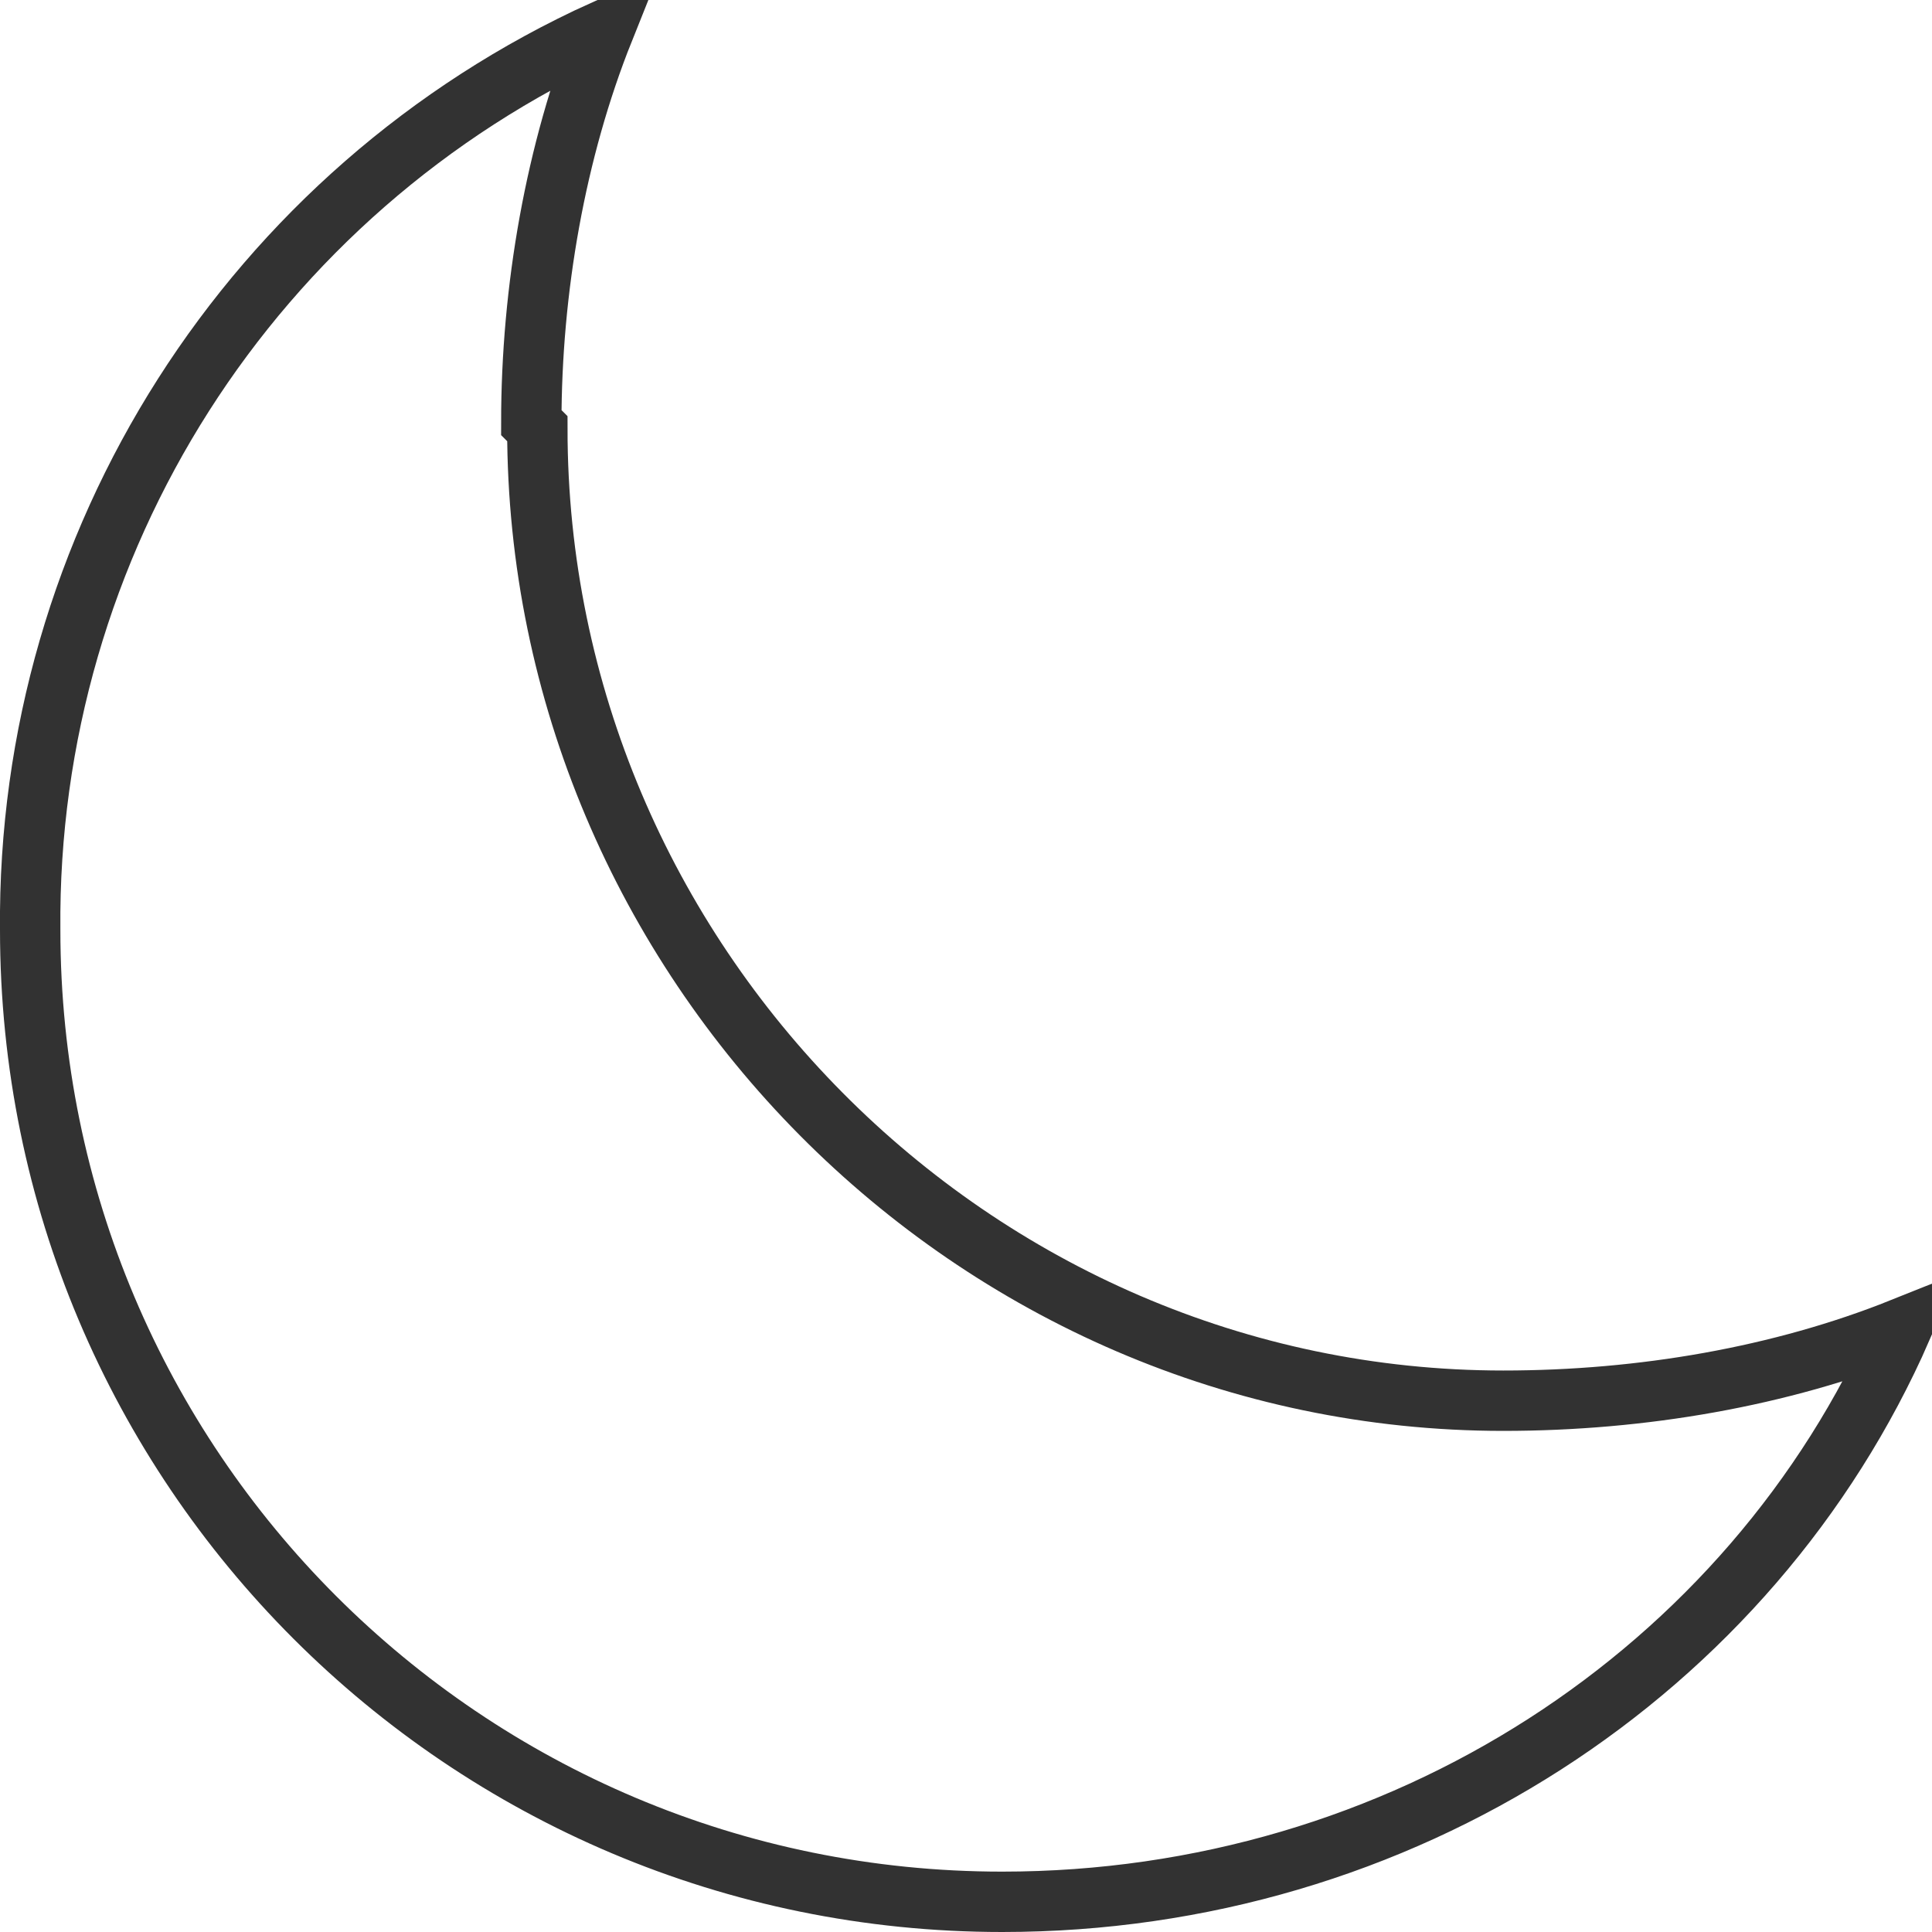
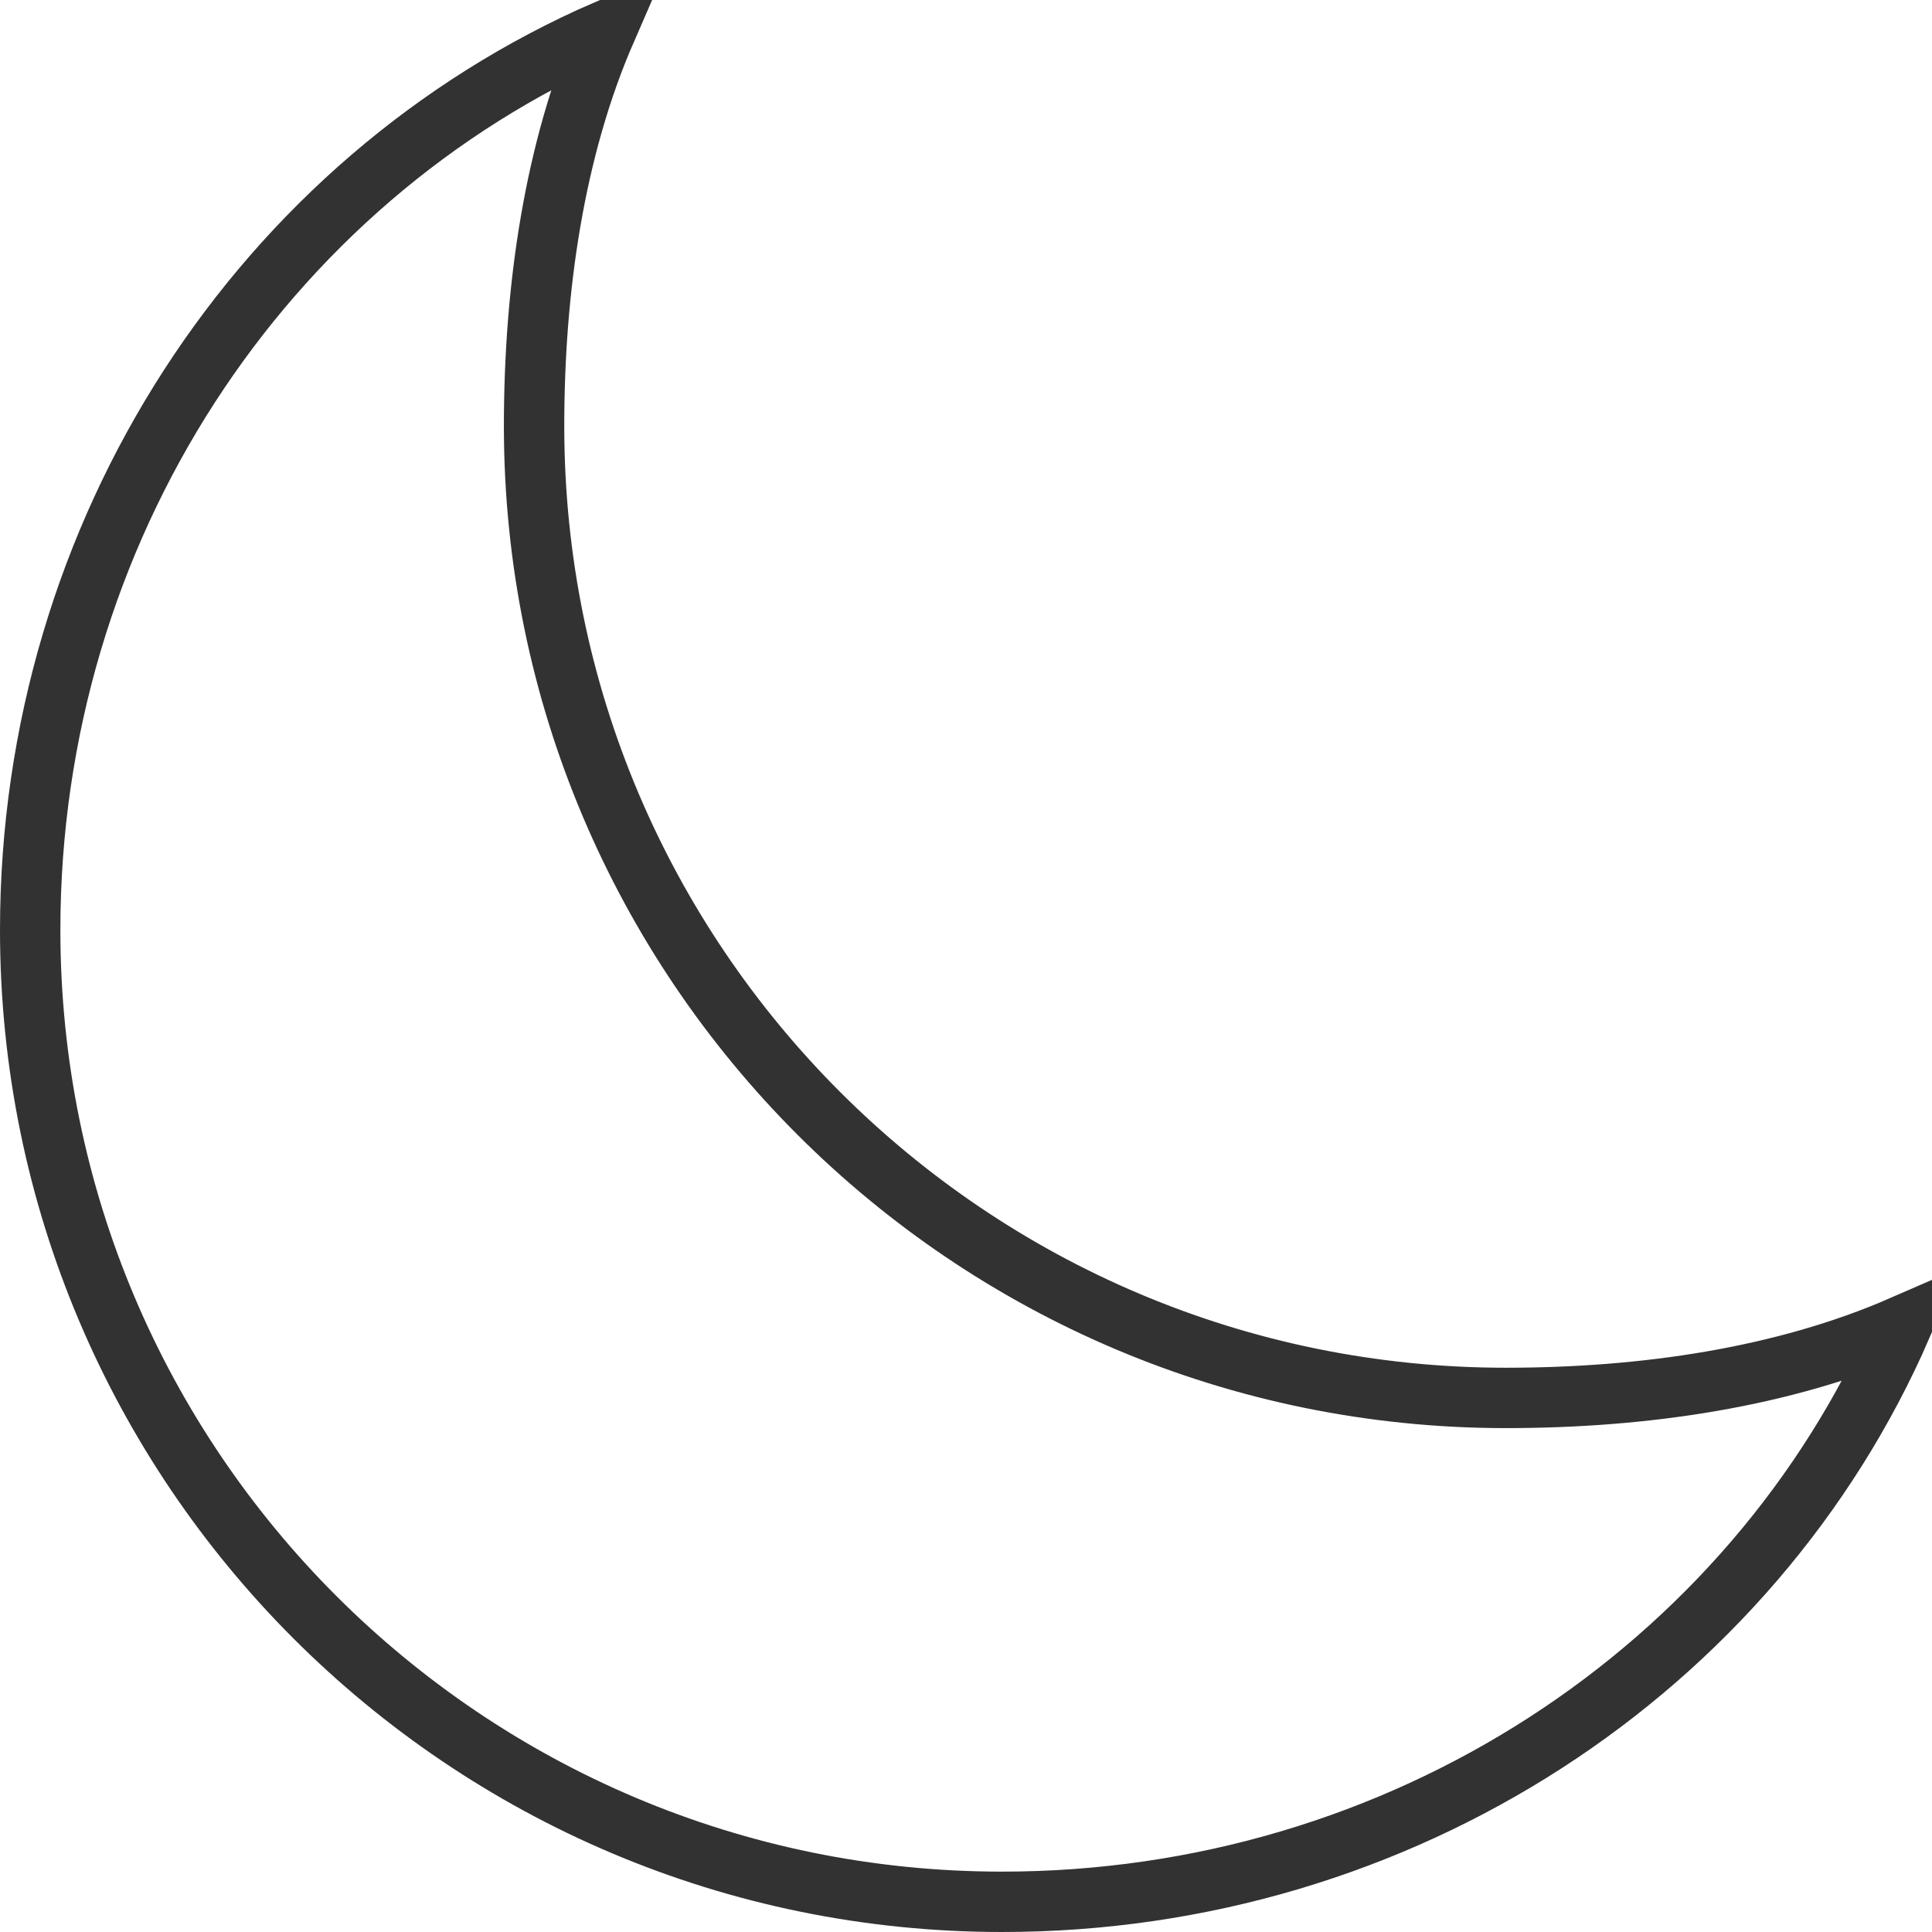
- <svg xmlns="http://www.w3.org/2000/svg" width="32" height="32">
+ <svg xmlns="http://www.w3.org/2000/svg" xmlns:xlink="http://www.w3.org/1999/xlink" width="32px" height="32px" viewBox="0 0 32 32" version="1.1">
  <defs>
-     <path d="M8.3 6.6c0-2.3.4-4.6 1.2-6.6A16.2 16.2 0 0 0 0 14.9C0 23.8 7.2 31 16.1 31c6.6 0 12.4-3.8 14.9-9.5-2 .8-4.3 1.2-6.6 1.2-8.8 0-16-7.3-16-16.1Z" transform="translate(.5 .5)" id="a" />
+     <path d="M8.346 6.558C8.346 4.276 8.682 1.967 9.538 0C3.843 2.479 0 8.295 0 14.904C0 23.793 7.207 31 16.096 31C22.704 31 28.521 27.157 31 21.462C29.033 22.318 26.724 22.654 24.442 22.654C15.553 22.654 8.346 15.447 8.346 6.558L8.346 6.558L8.346 6.558Z" transform="translate(0.5 0.5)" id="path_1" />
+     <clipPath id="mask_1">
+       <use xlink:href="#path_1" />
+     </clipPath>
  </defs>
-   <path d="M8.8 7c0-2.2.4-4.5 1.2-6.5A16.2 16.2 0 0 0 .5 15.4c0 8.9 7.2 16.1 16.1 16.1 6.6 0 12.4-3.8 14.9-9.5-2 .8-4.3 1.2-6.6 1.2-8.8 0-16-7.3-16-16.1Z" fill="none" stroke="#323232" />
+   <path d="M8.346 6.558C8.346 4.276 8.682 1.967 9.538 0C3.843 2.479 0 8.295 0 14.904C0 23.793 7.207 31 16.096 31C22.704 31 28.521 27.157 31 21.462C29.033 22.318 26.724 22.654 24.442 22.654C15.553 22.654 8.346 15.447 8.346 6.558L8.346 6.558L8.346 6.558Z" transform="translate(0.5 0.5)" id="path_1" fill="none" fill-rule="evenodd" stroke="#323232" stroke-width="1" />
</svg>
